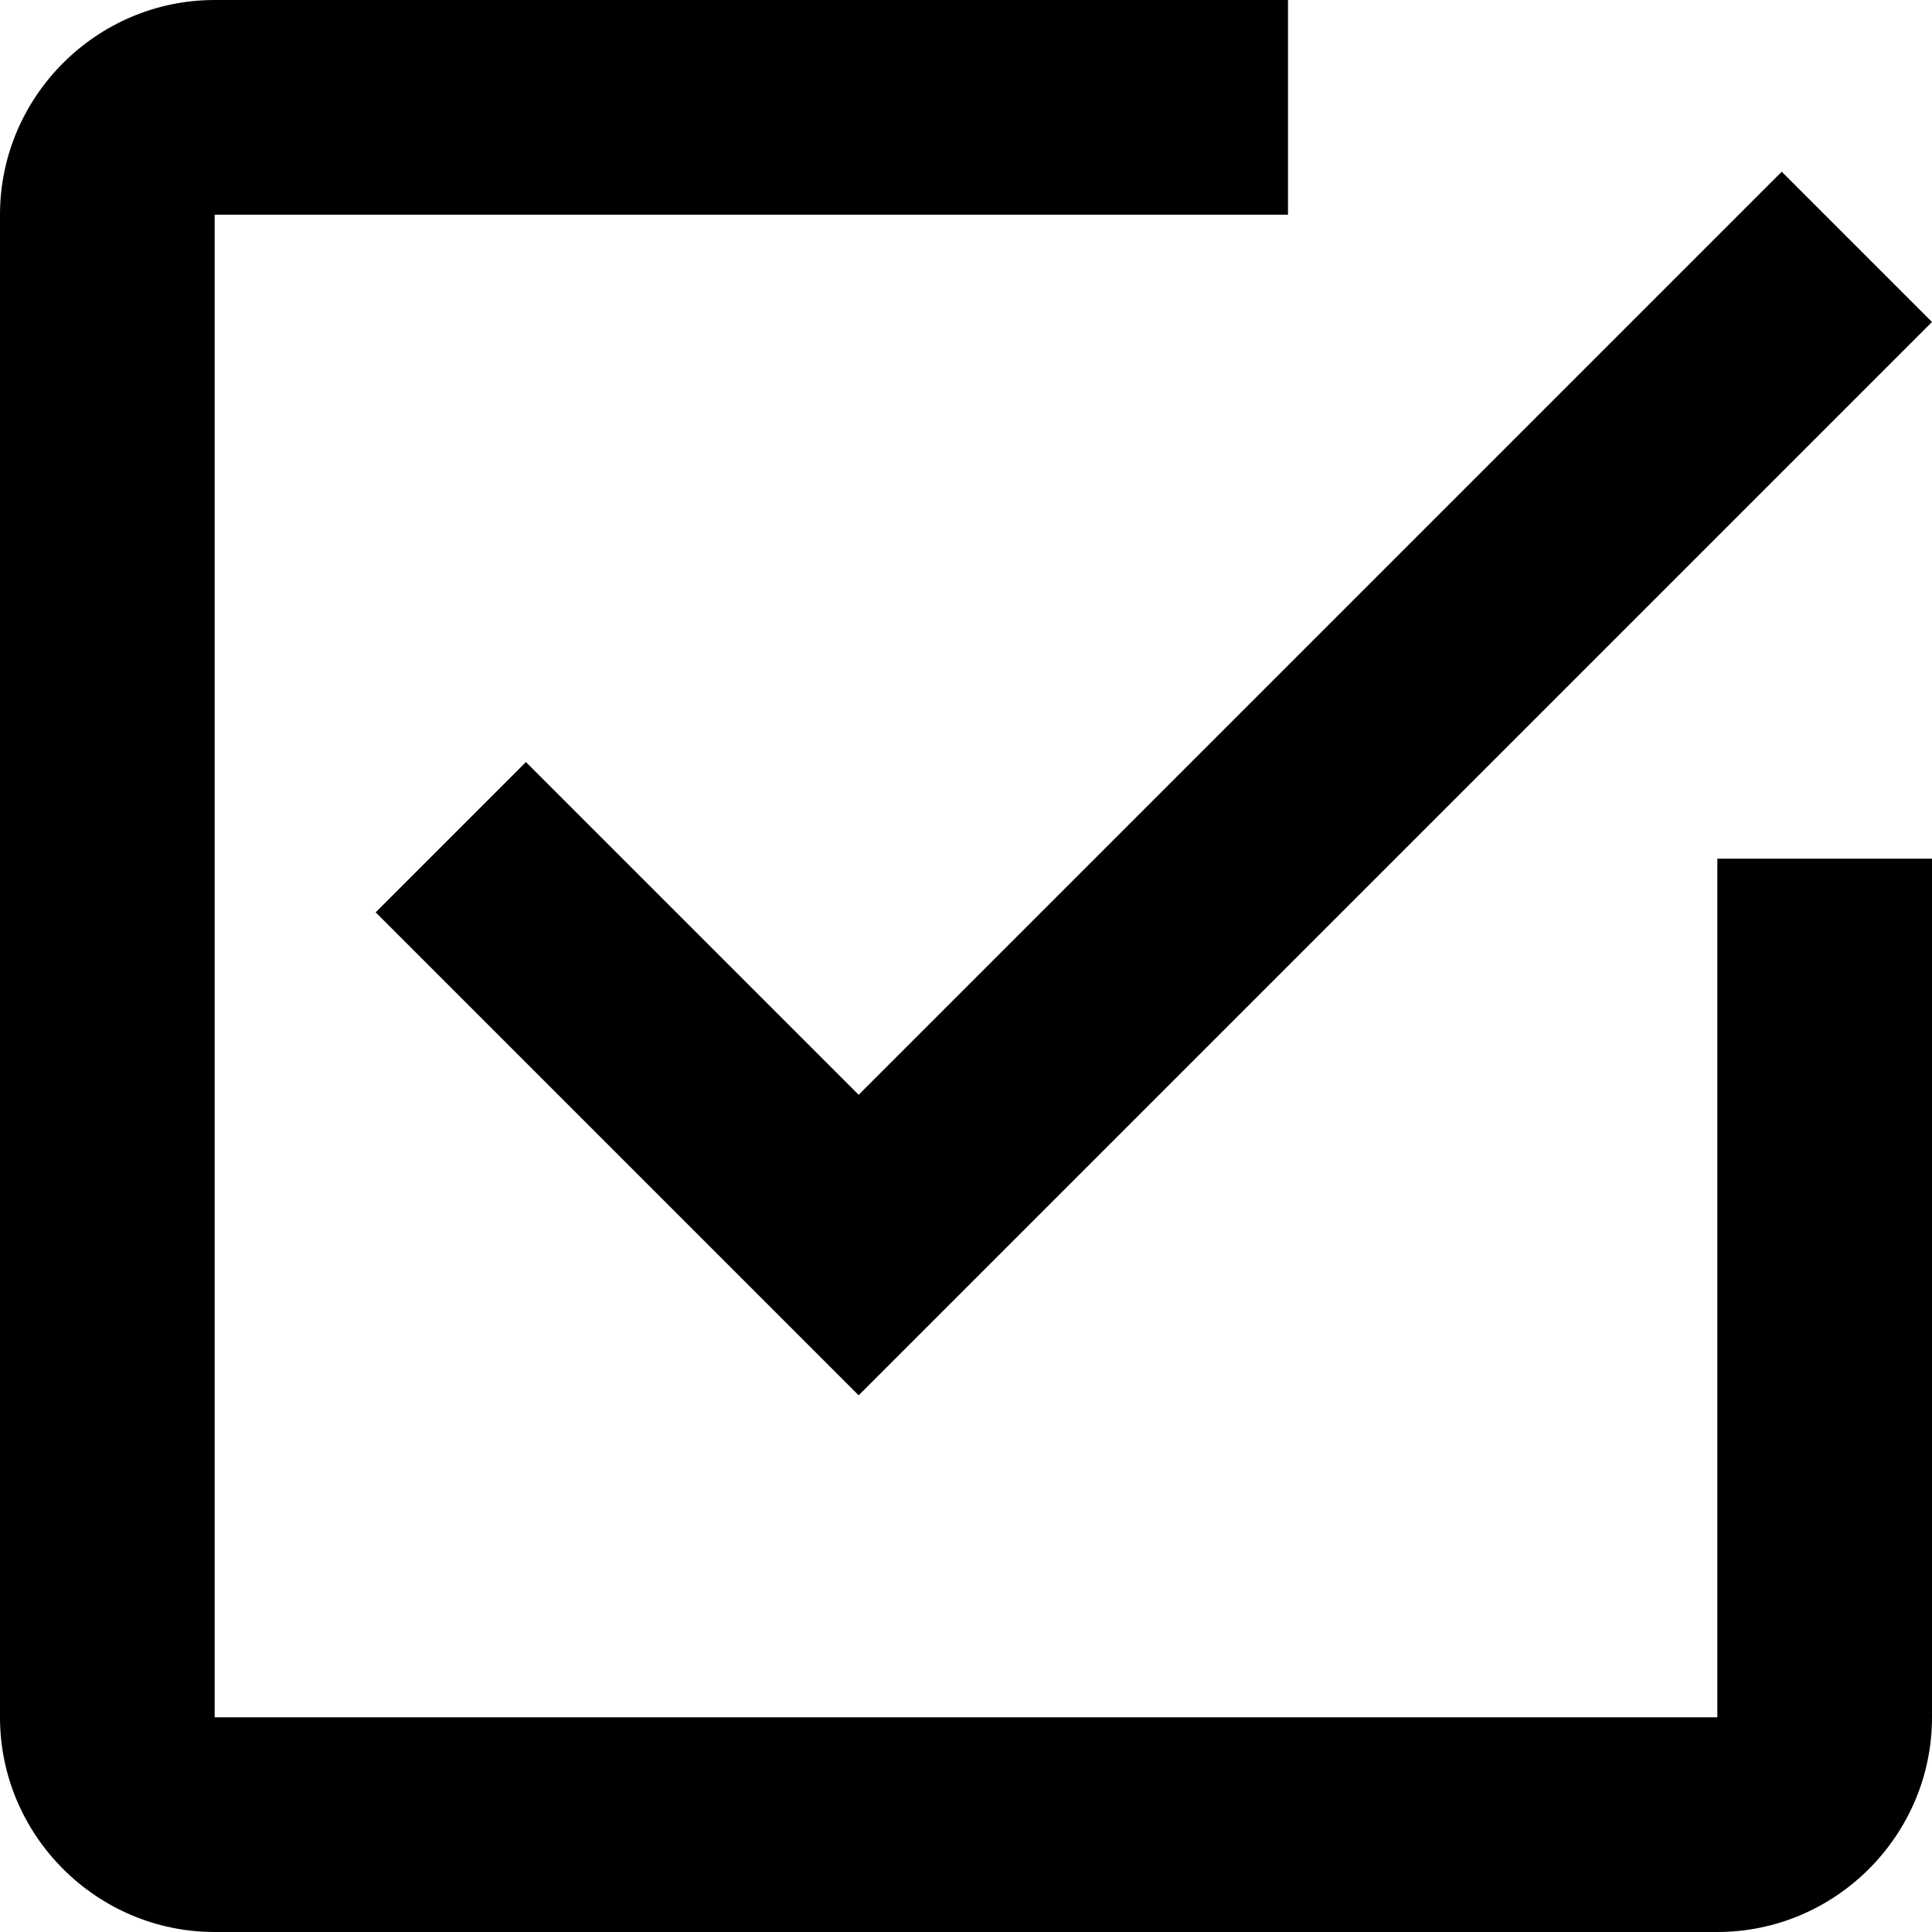
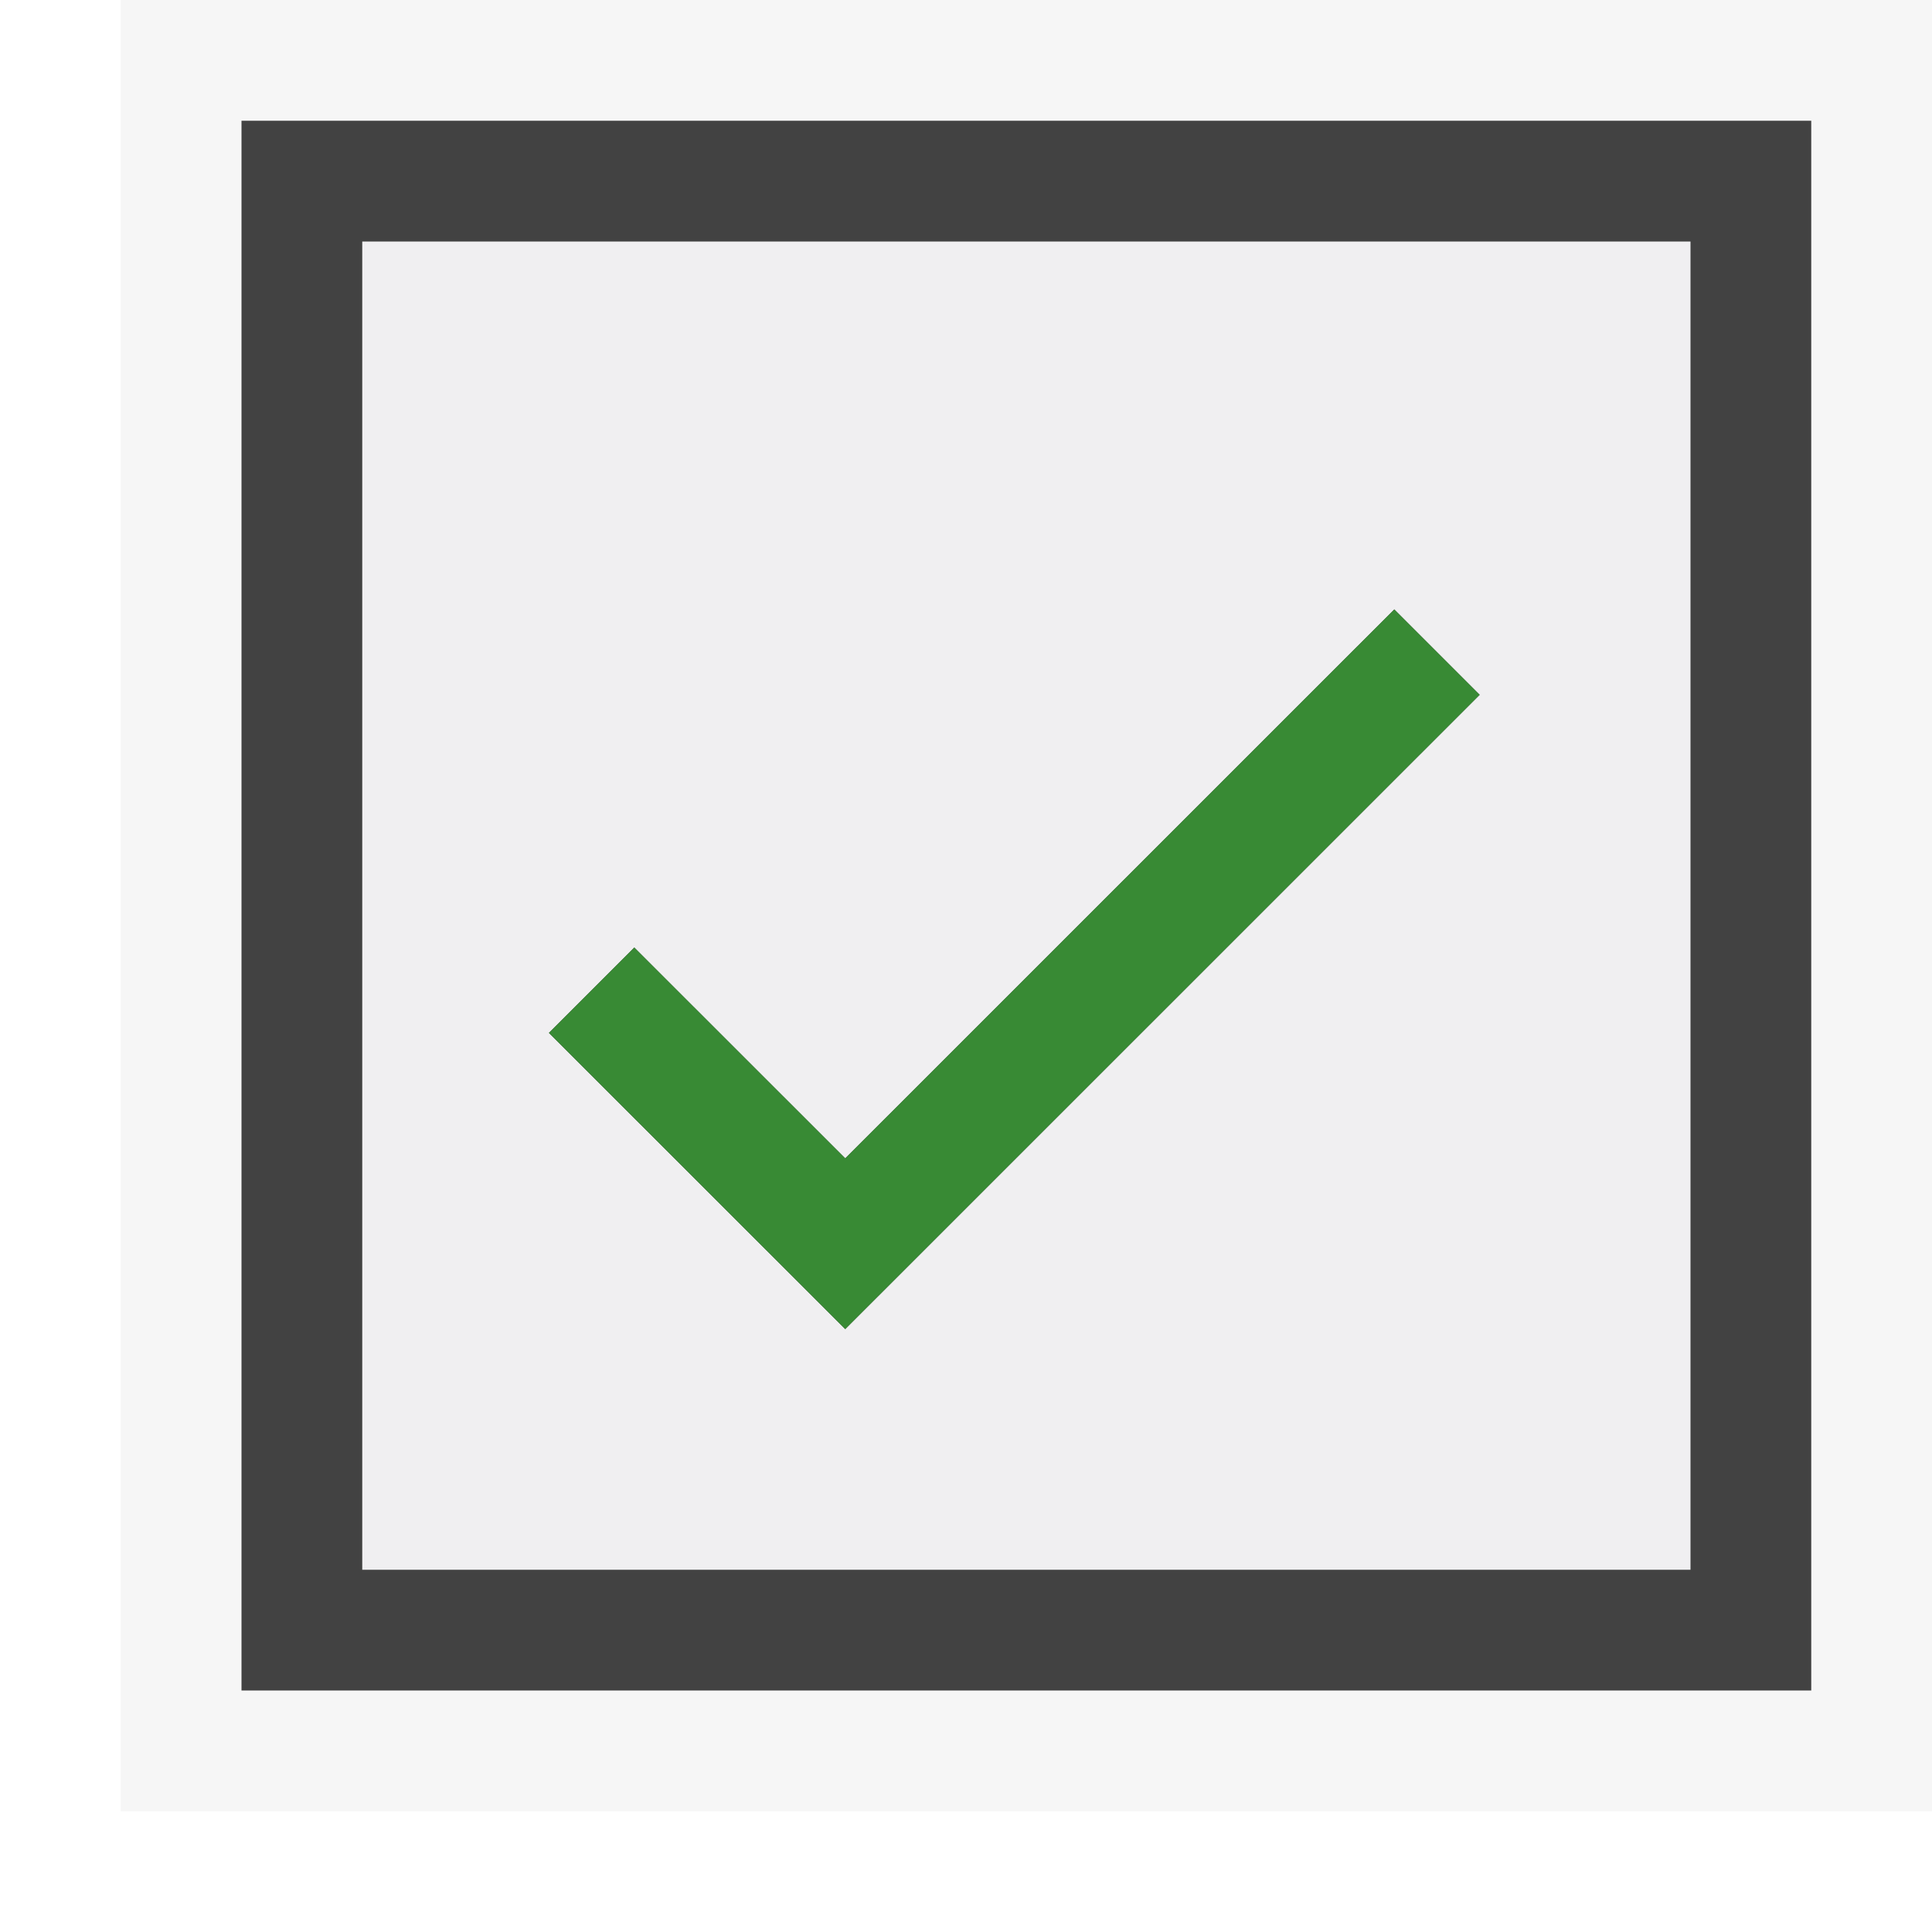
- <svg xmlns="http://www.w3.org/2000/svg" version="1.1" id="Capa_1" x="0px" y="0px" width="459px" height="459px" viewBox="0 0 459 459" style="enable-background:new 0 0 459 459;" xml:space="preserve">
-   <g>
-     <g id="check-box-outline">
-       <path d="M124.95,181.05l-35.7,35.7L204,331.5l255-255l-35.7-35.7L204,260.1L124.95,181.05z M408,408H51V51h255V0H51    C22.95,0,0,22.95,0,51v357c0,28.05,22.95,51,51,51h357c28.05,0,51-22.95,51-51V204h-51V408z" />
-     </g>
-   </g>
-   <g>
- </g>
-   <g>
- </g>
-   <g>
- </g>
-   <g>
- </g>
-   <g>
- </g>
-   <g>
- </g>
-   <g>
- </g>
-   <g>
- </g>
-   <g>
- </g>
-   <g>
- </g>
-   <g>
- </g>
-   <g>
- </g>
-   <g>
- </g>
-   <g>
- </g>
-   <g>
- </g>
+ <svg xmlns="http://www.w3.org/2000/svg" viewBox="0 0 16 16">
+   <defs>
+     <style>.a,.icon-canvas-transparent{fill:#f6f6f6}.icon-canvas-transparent{opacity:0}.icon-vs-bg{fill:#424242}.icon-vs-fg{fill:#f0eff1}.icon-vs-action-green{fill:#388a34}</style>
+   </defs>
+   <path class="icon-canvas-transparent" d="M16 16H0V0h16z" />
+   <path class="a" d="M1 0h15v15H1z" />
+   <path class="icon-vs-bg" d="M2 1v13h13V1z" />
+   <path class="icon-vs-bg" d="M3 2h11v11H3z" />
+   <path class="icon-vs-fg" d="M3 13h11V2H3zm2.253-5.153L7 9.593l4.547-4.546.707.707L7 11.007 4.546 8.554z" />
+   <path class="icon-vs-action-green" d="M7 11.007L4.546 8.554l.707-.707L7 9.593l4.547-4.546.707.707z" />
</svg>
